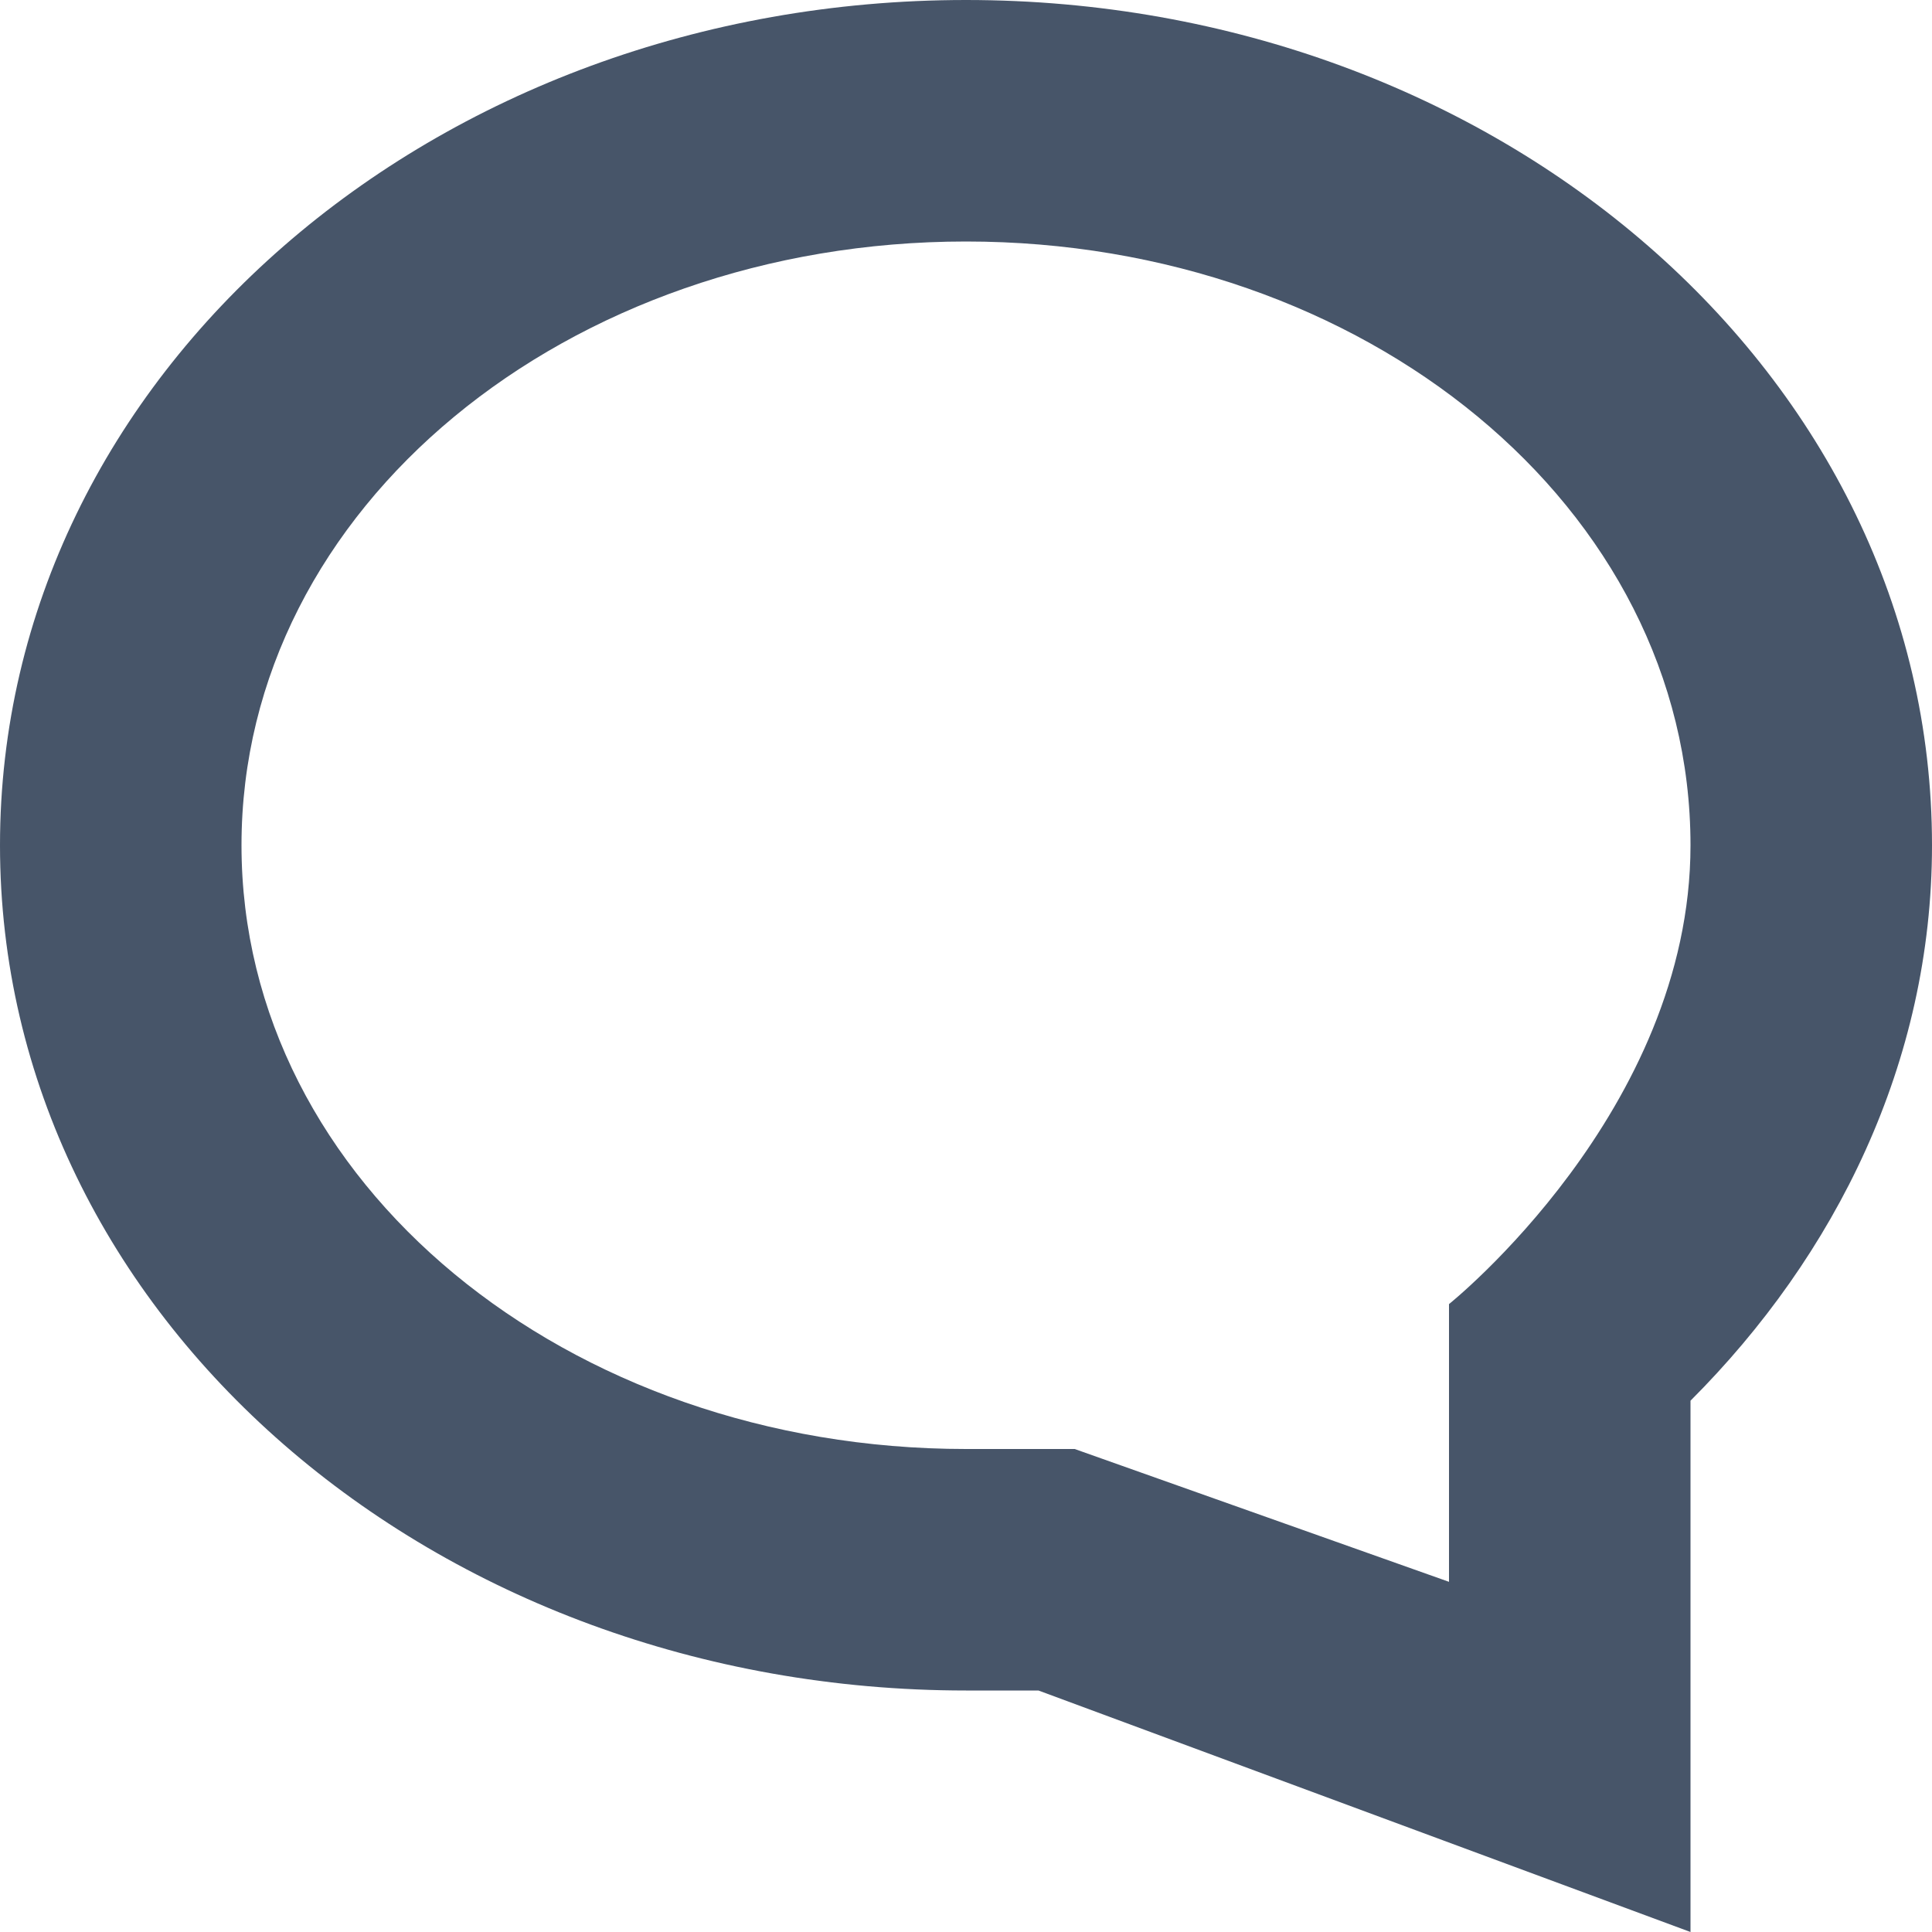
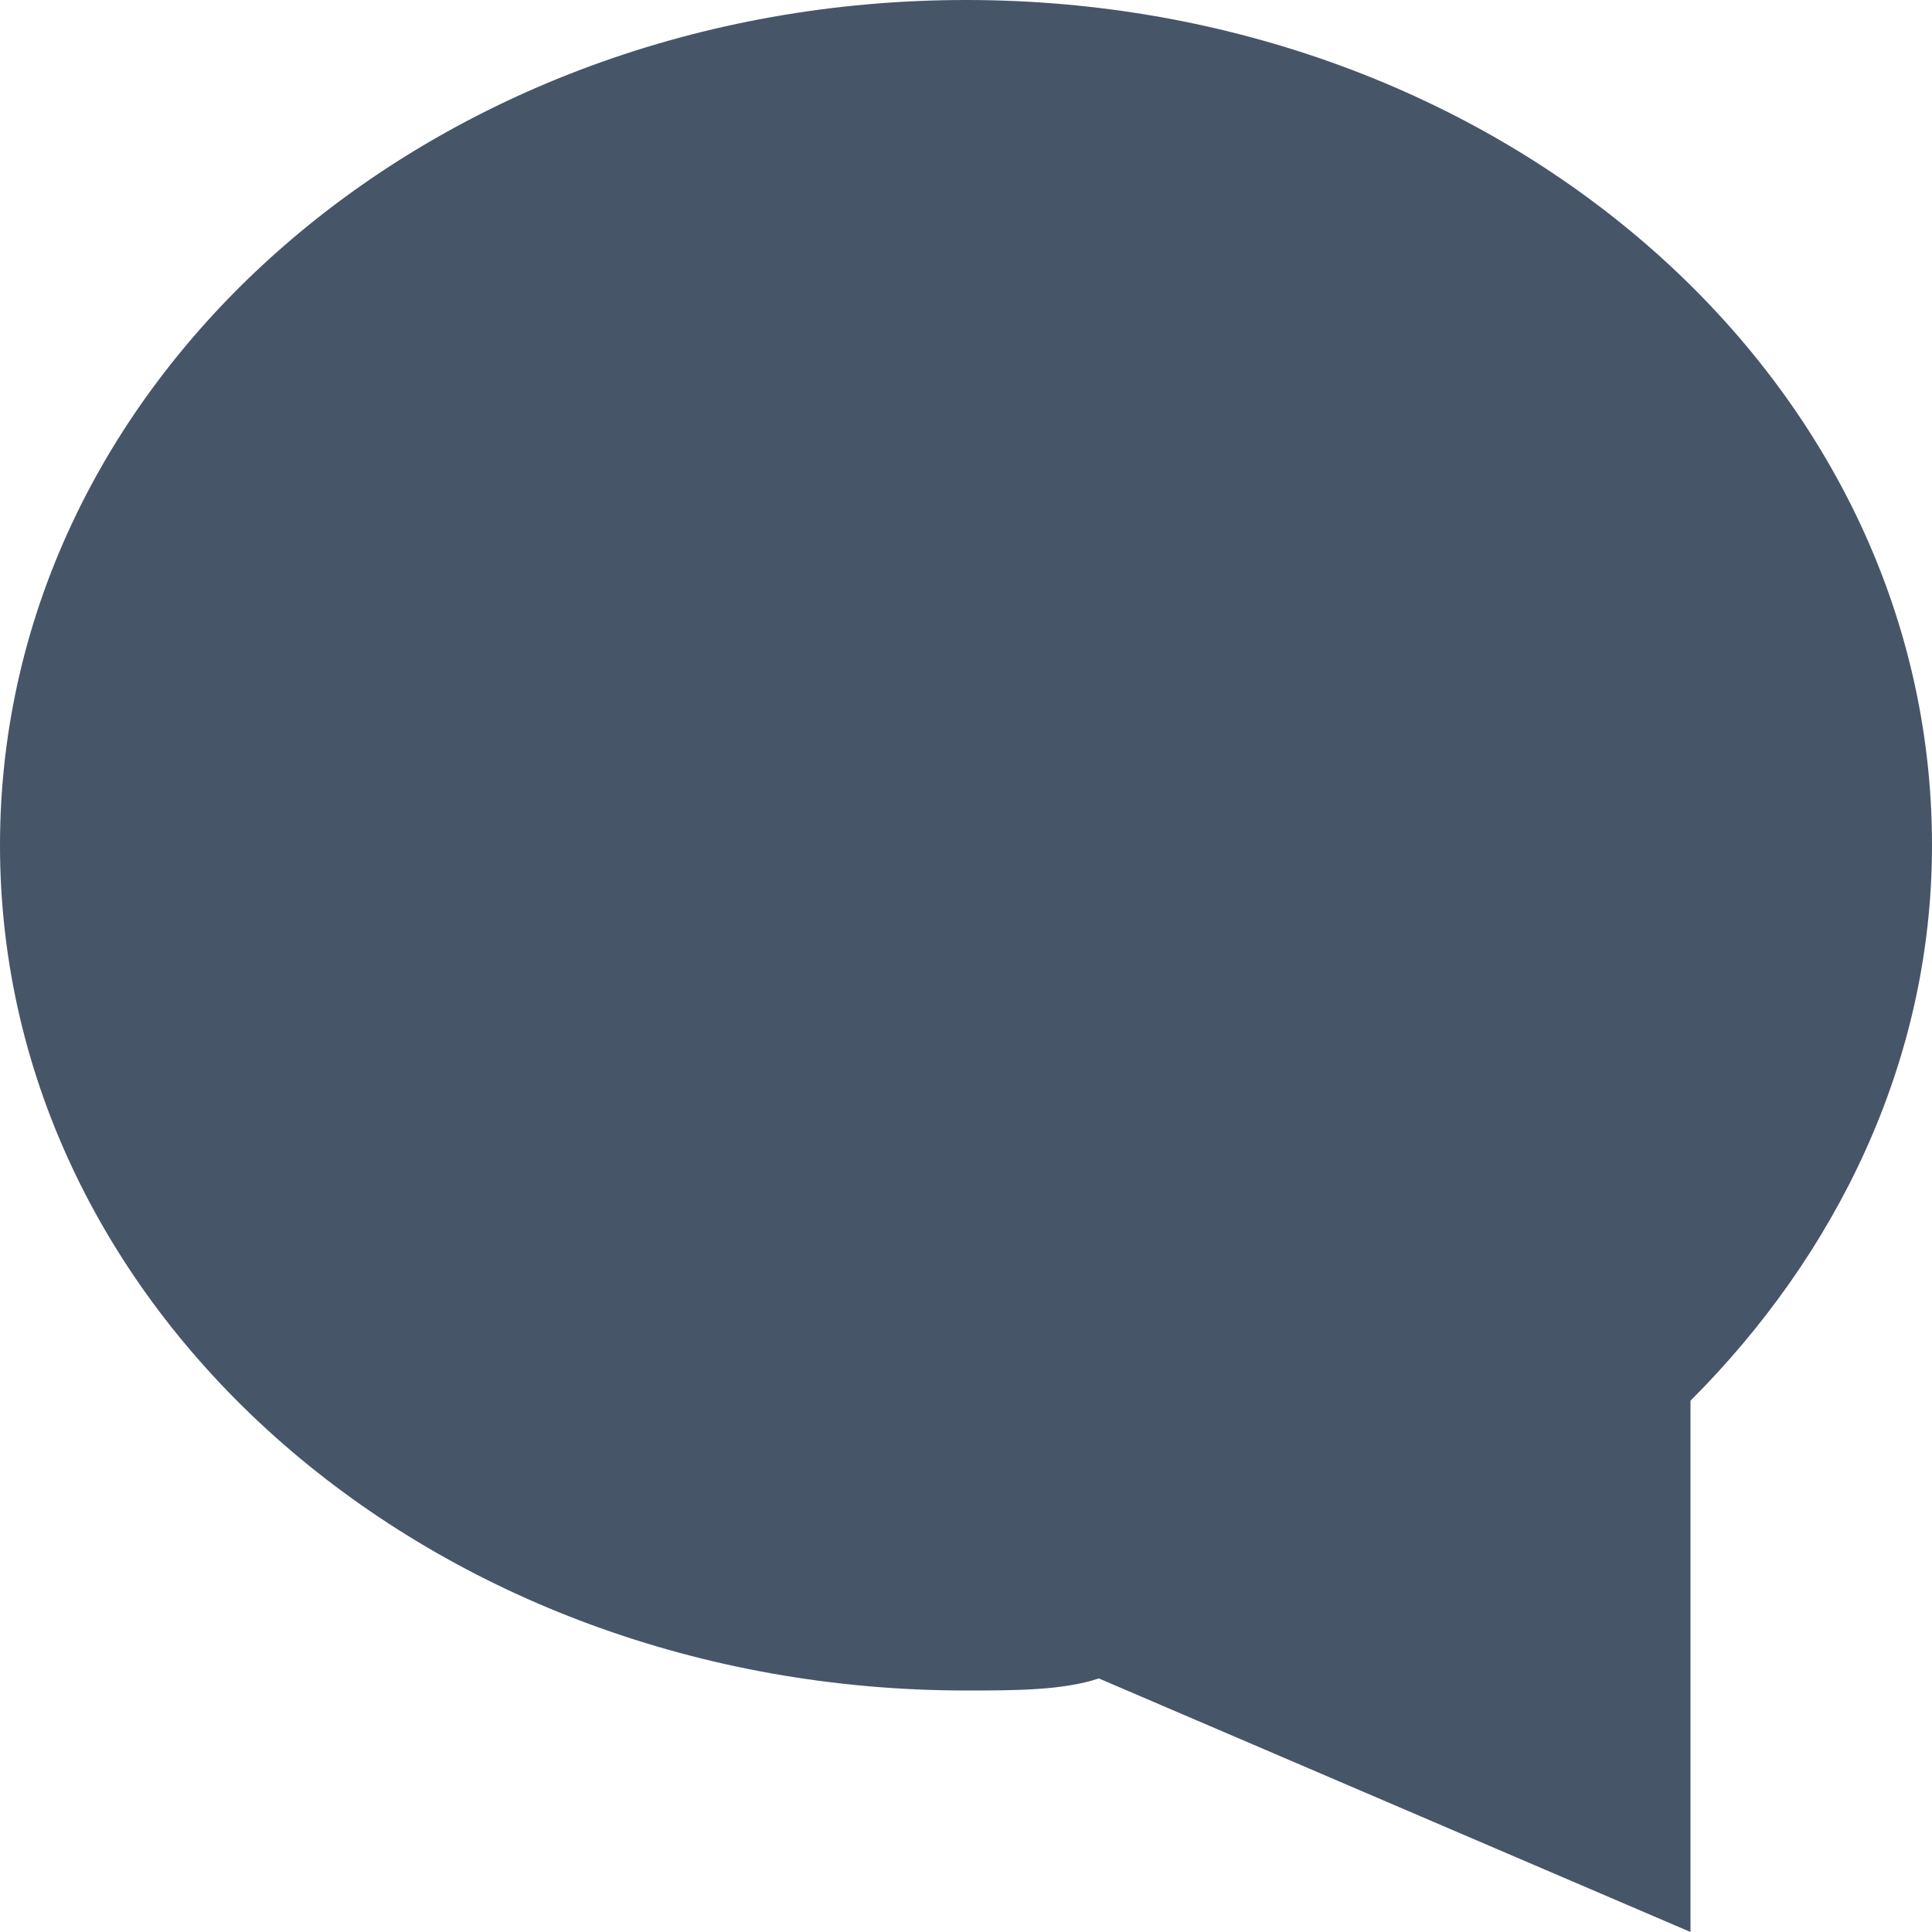
<svg xmlns="http://www.w3.org/2000/svg" width="16" height="16" viewBox="0 0 16 16" fill="none">
-   <path d="M8 0C3.6 0 0 3.1 0 7C0 10.9 3.6 14 8 14C8.2 14 8.4 14 8.6 14L14 16V11.6C15.2 10.4 16 8.8 16 7C16 3.1 12.4 0 8 0ZM12 10.8V13.1L8.9 12C8.9 12 8.2 12 8 12C4.7 12 2 9.8 2 7C2 4.2 4.7 2 8 2C11.3 2 14 4.2 14 7C14 9.2 12 10.8 12 10.8Z" fill="#475569" />
+   <path d="M8 0C3.6 0 0 3.1 0 7C0 10.9 3.6 14 8 14C8.4 14 8.8 14 9.1 13.9L14 16V11.6C15.2 10.4 16 8.8 16 7C16 3.1 12.4 0 8 0Z" fill="#475569" />
</svg>
